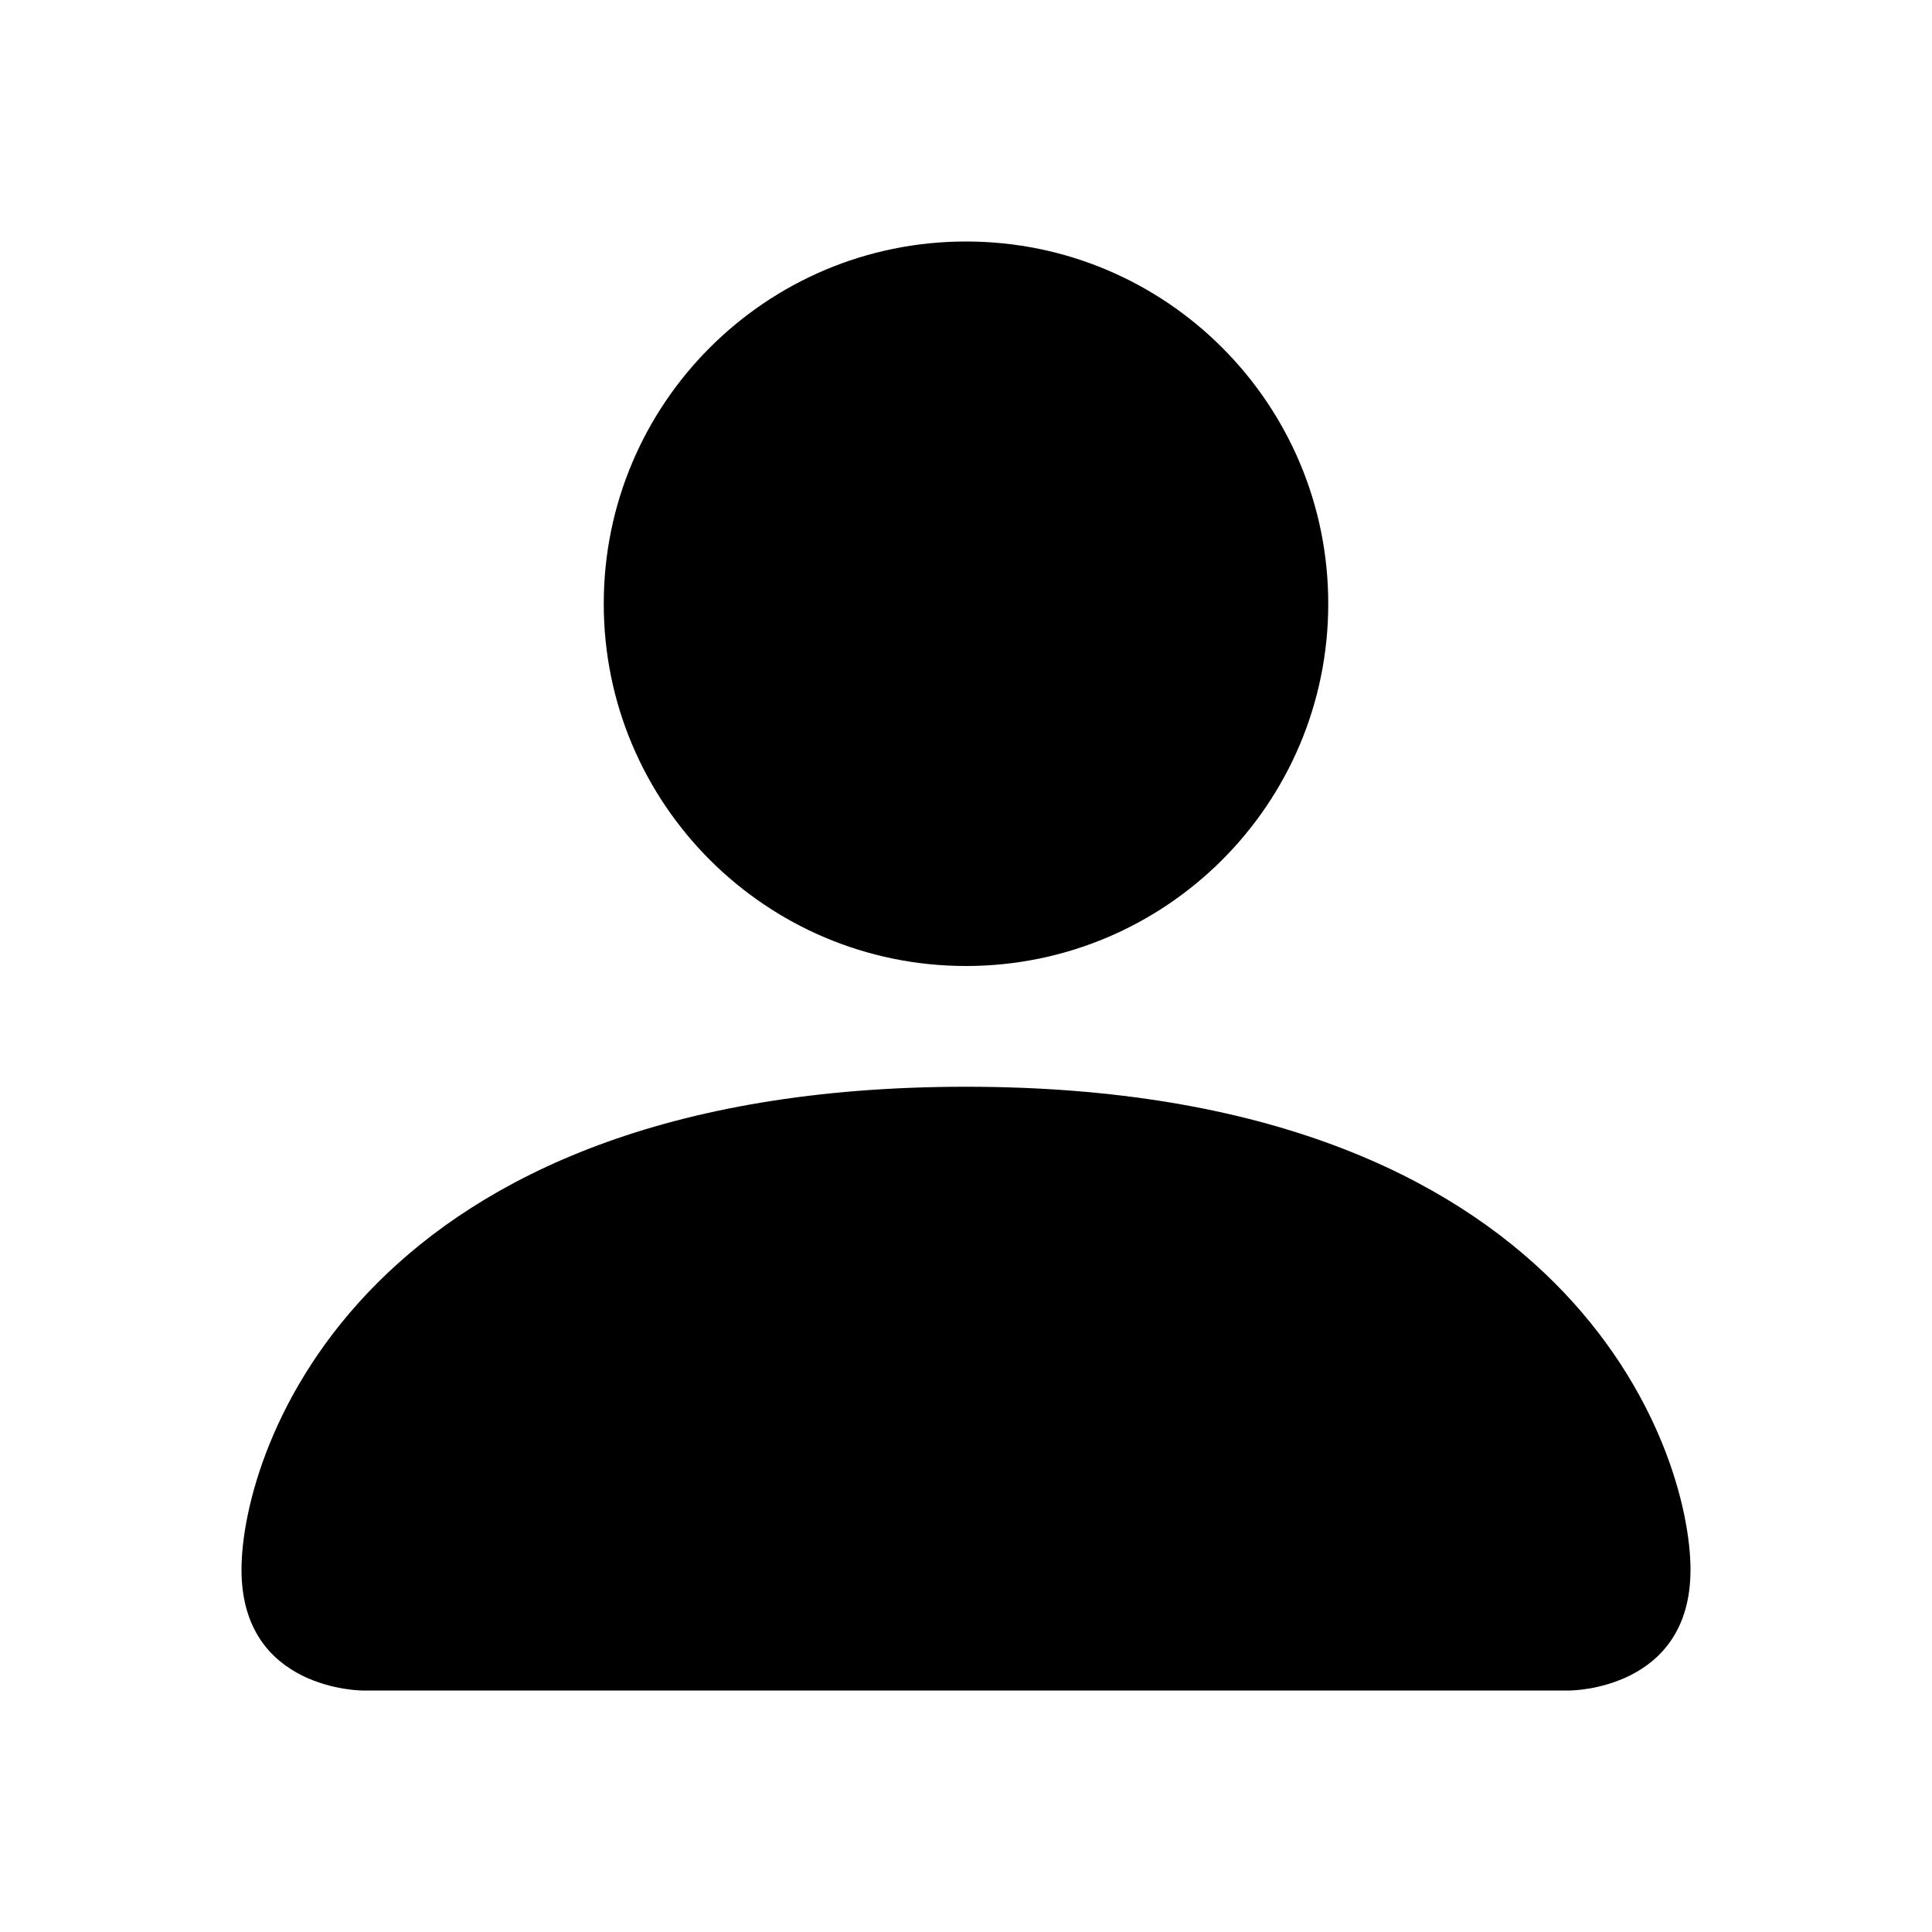
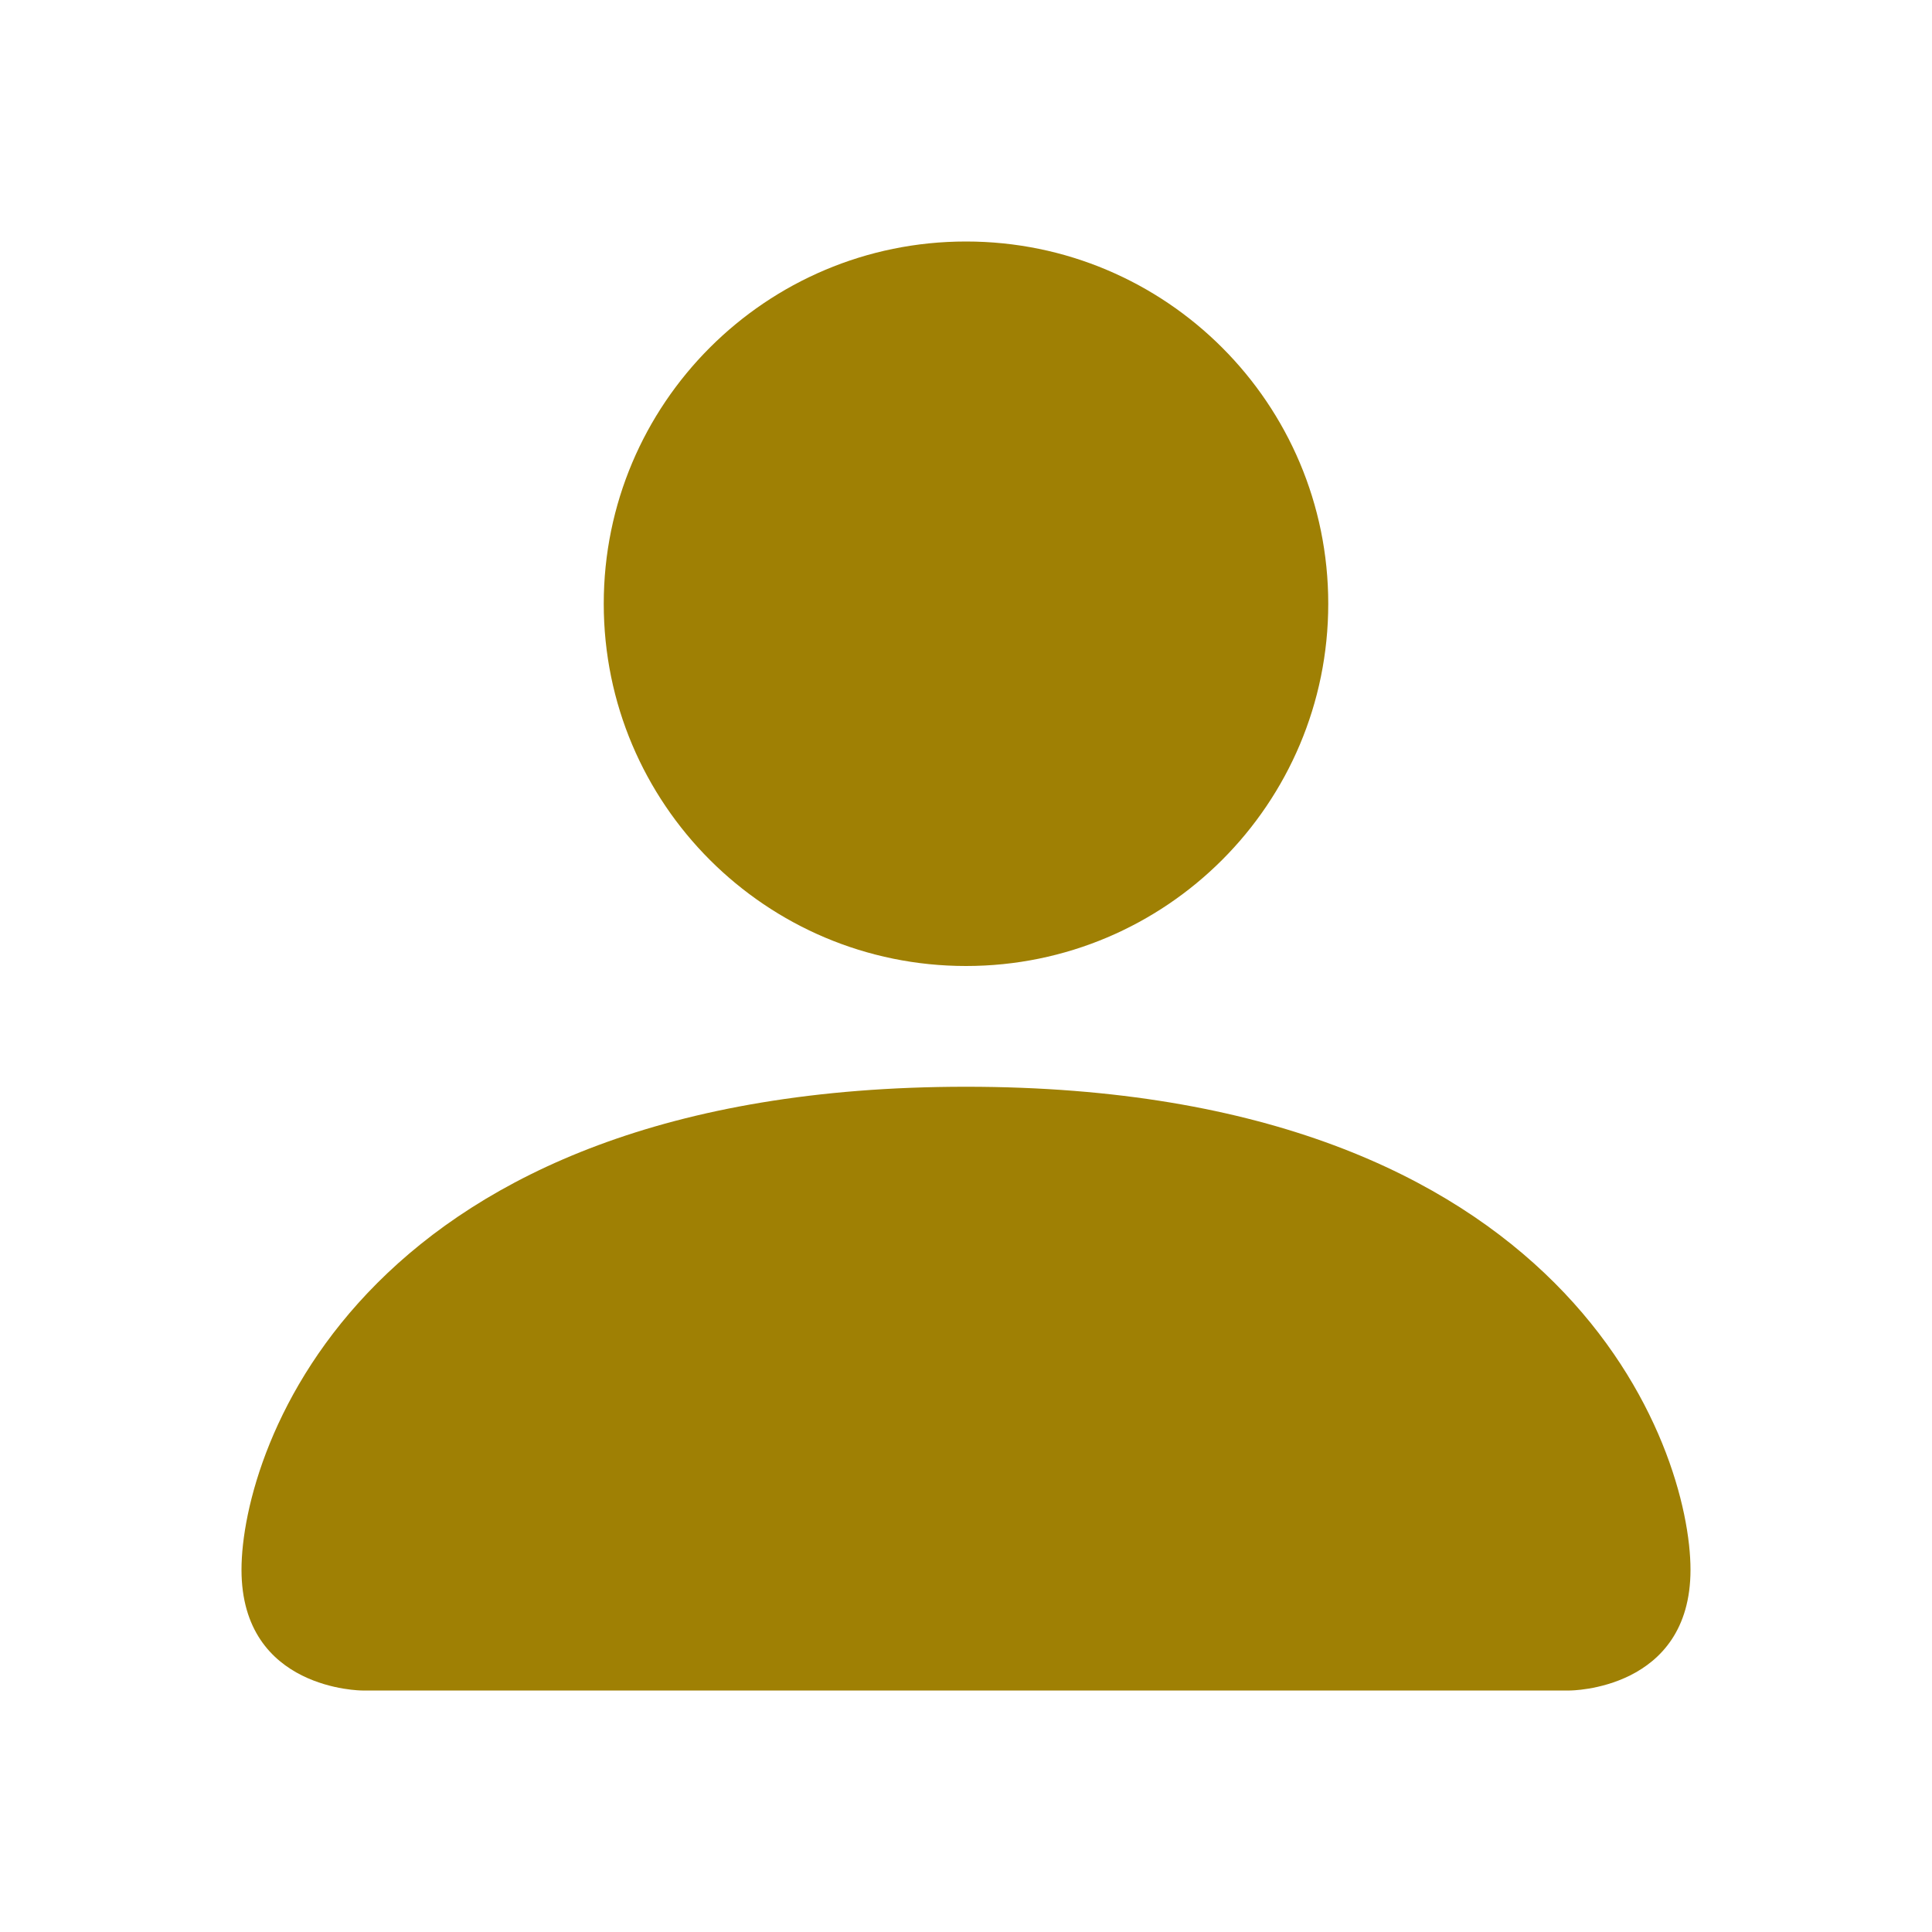
- <svg xmlns="http://www.w3.org/2000/svg" width="16" height="16" fill="currentColor" class="bi bi-person-fill" viewBox="0 0 16 16">
+ <svg xmlns="http://www.w3.org/2000/svg" width="16" height="16" fill="#9f8004" class="bi bi-person-fill" viewBox="0 0 16 16">
  <path d="M3 14s-1 0-1-1 1-4 6-4 6 3 6 4-1 1-1 1zm5-6a3 3 0 1 0 0-6 3 3 0 0 0 0 6" />
</svg>
